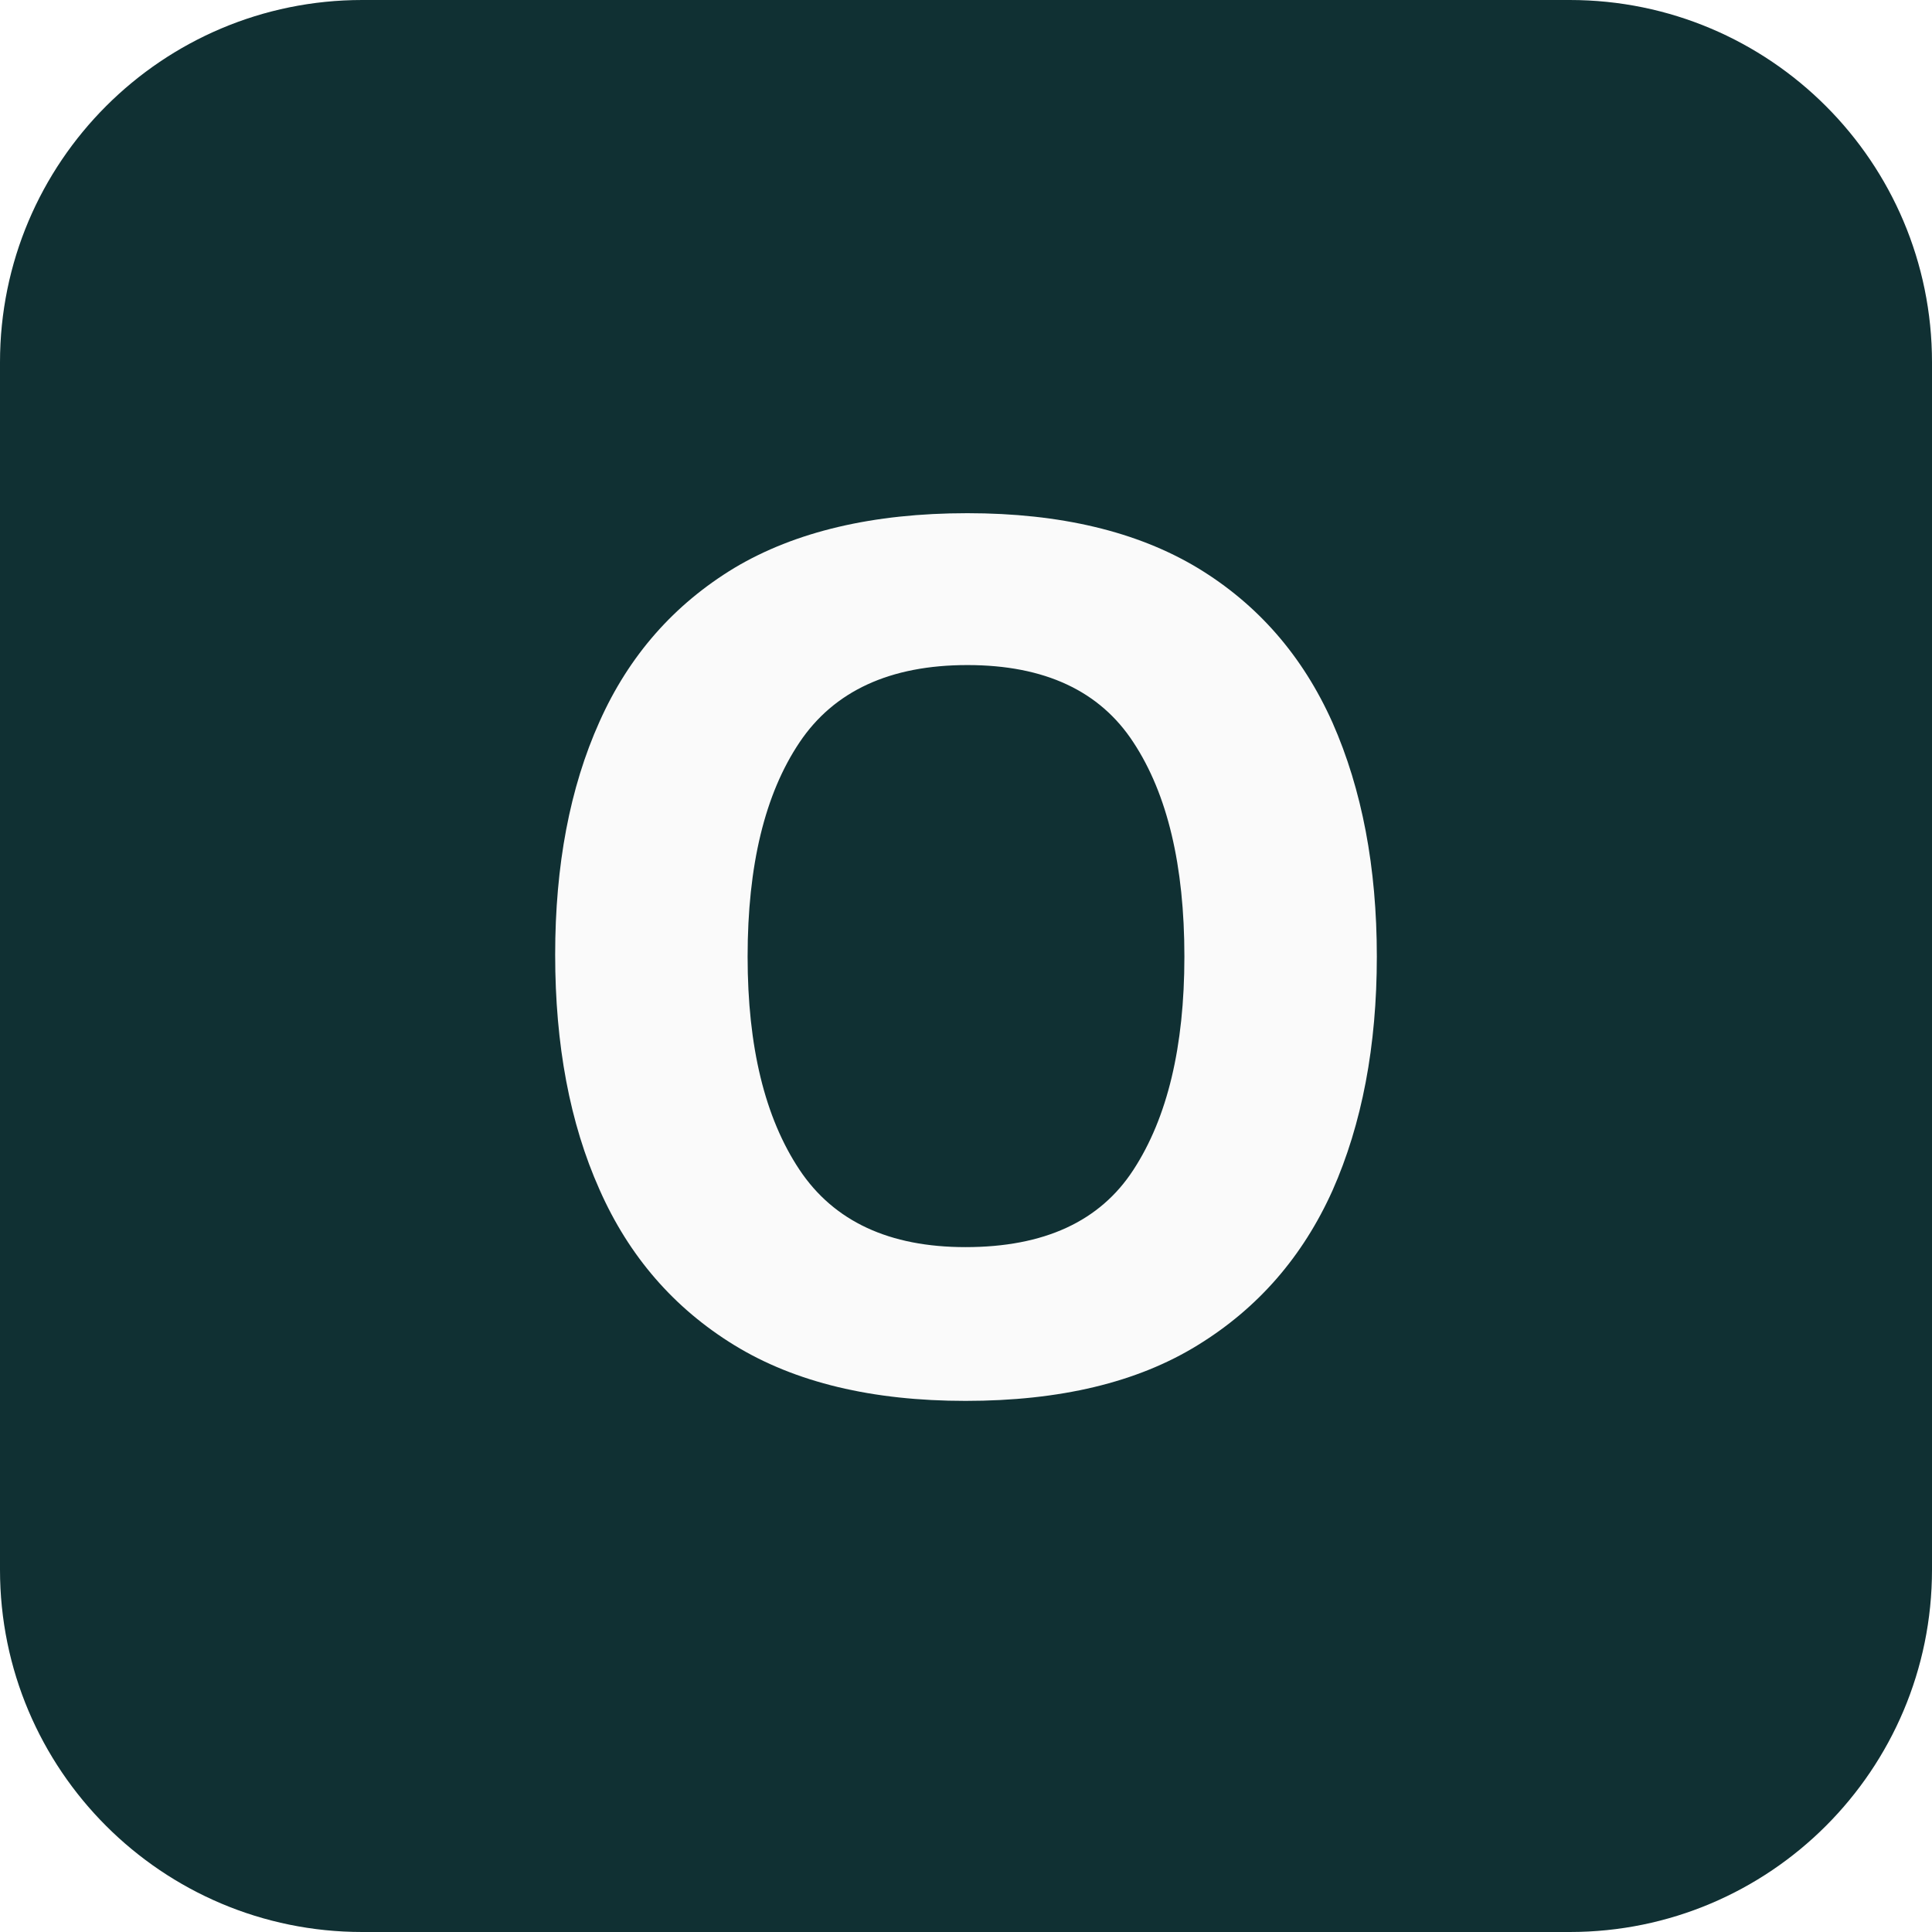
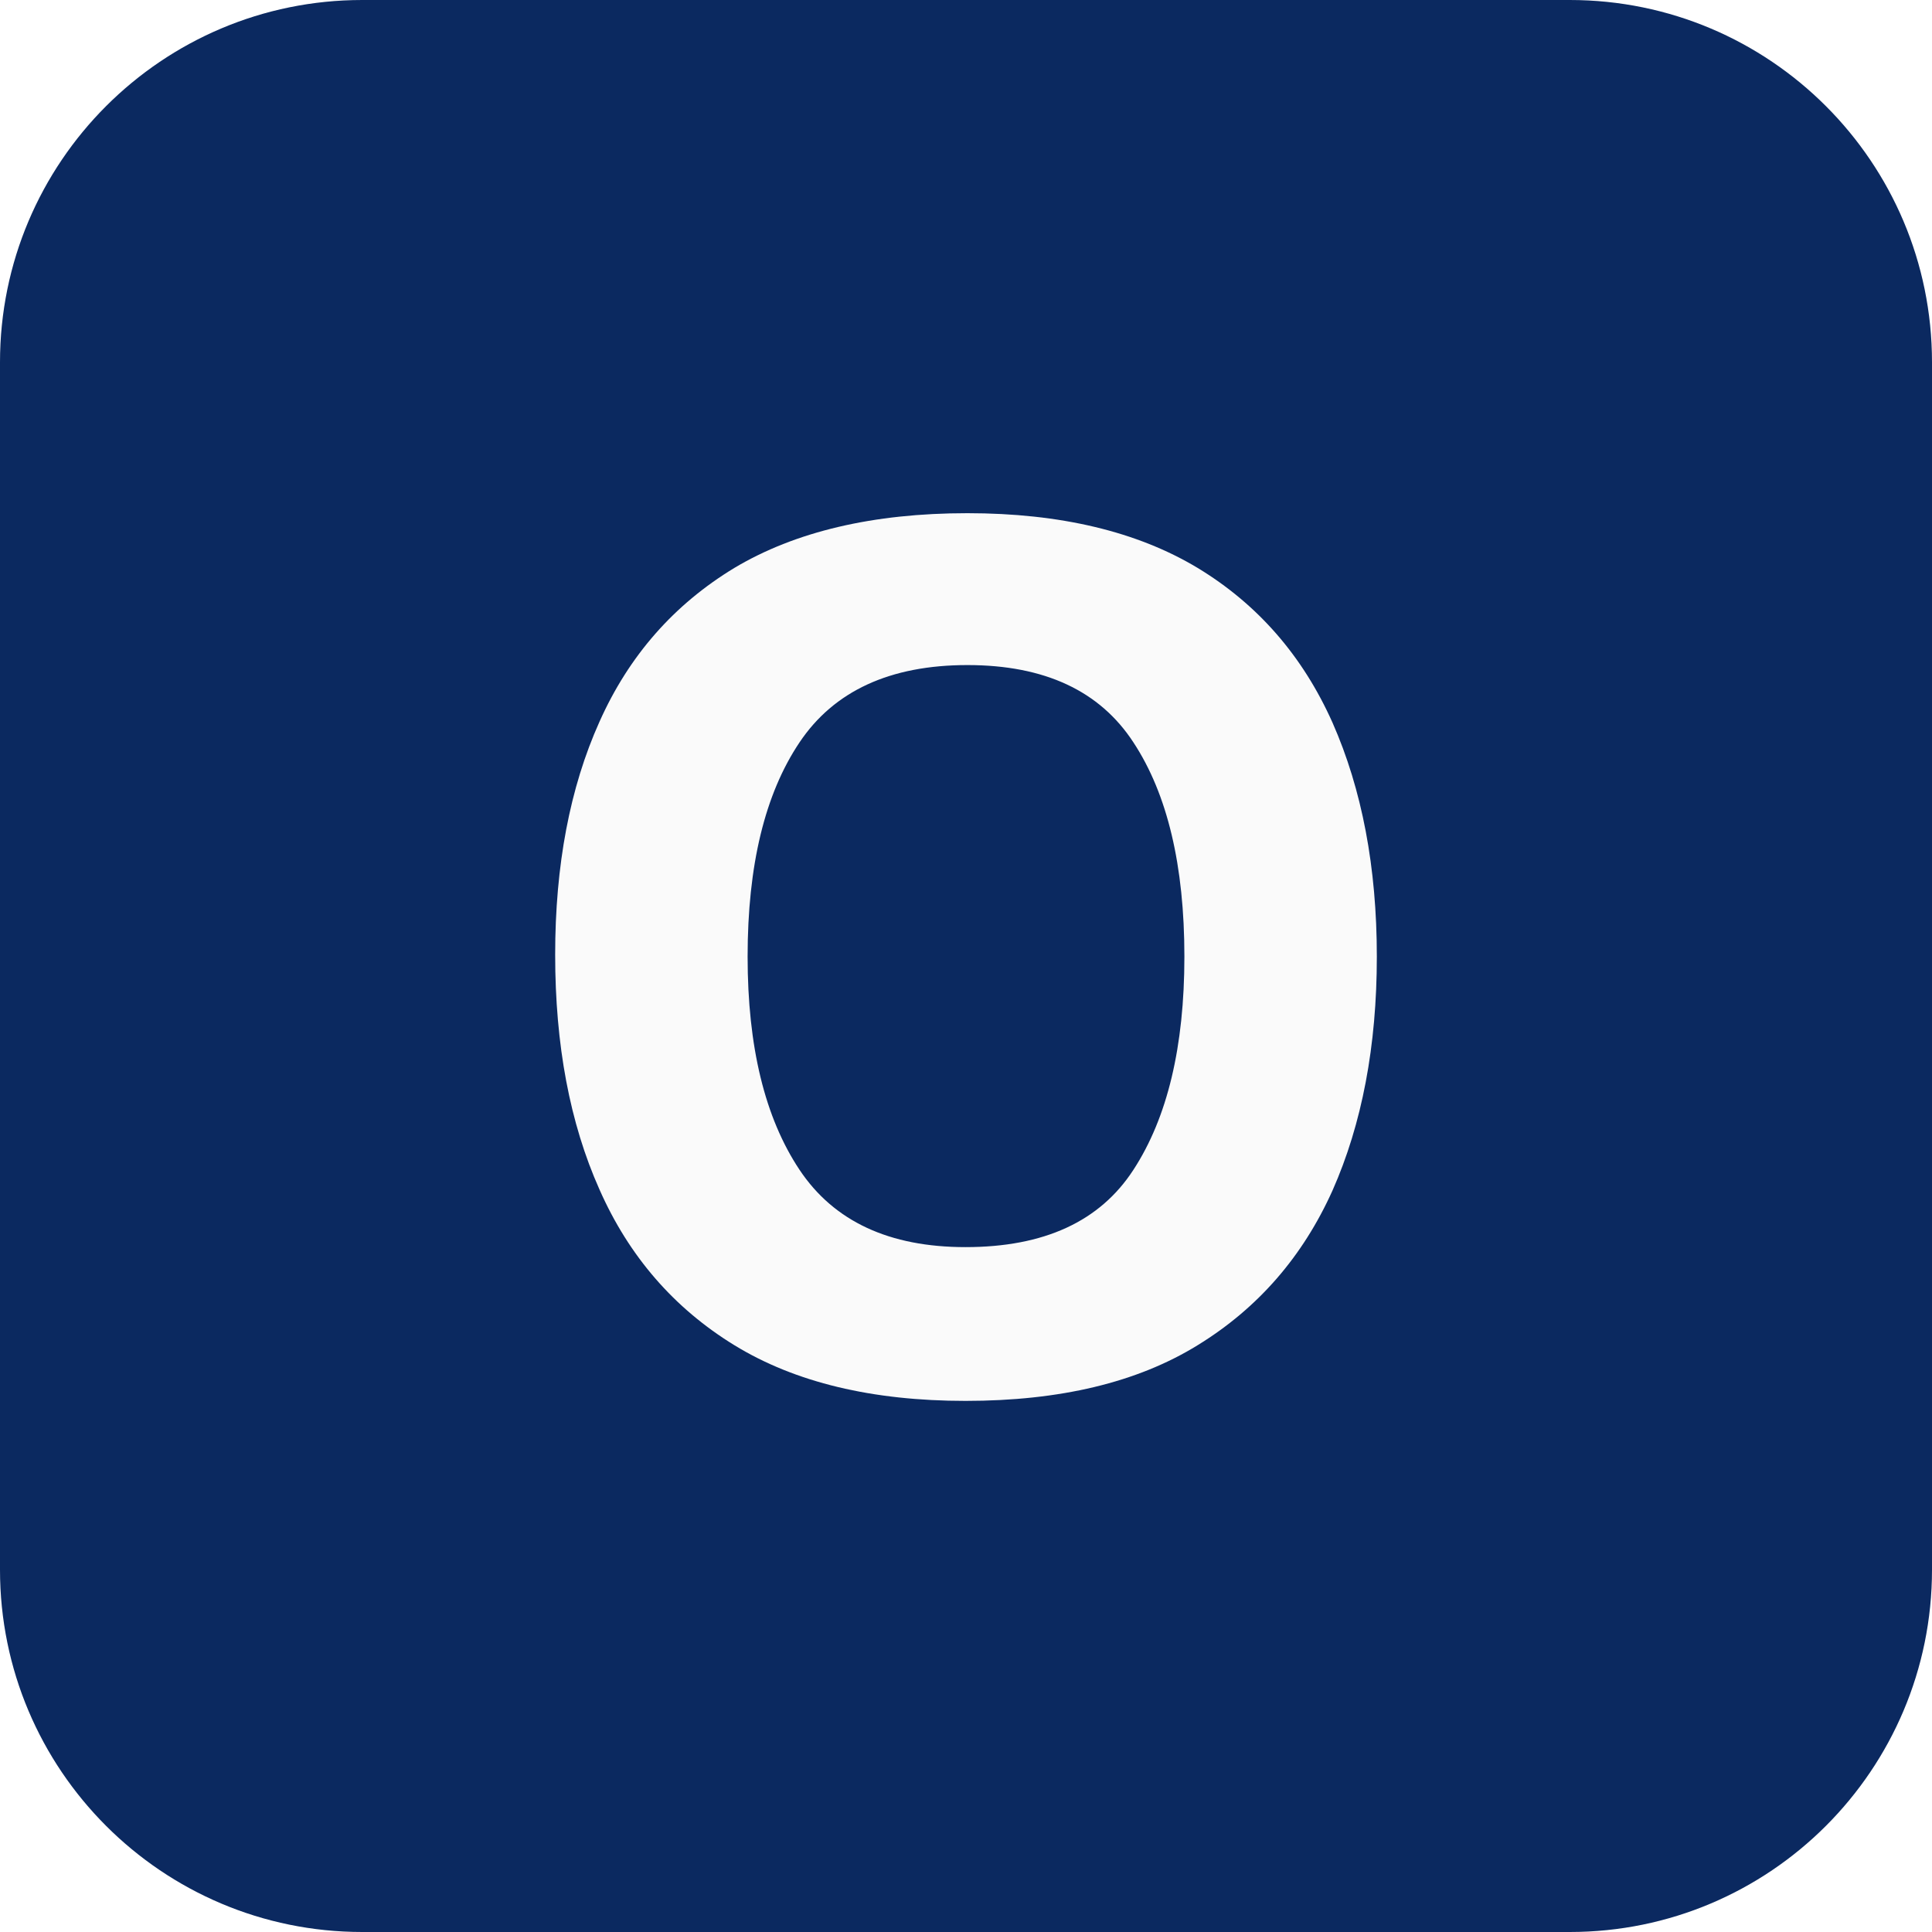
<svg xmlns="http://www.w3.org/2000/svg" width="32" height="32" viewBox="0 0 32 32">
-   <rect width="32" height="32" rx="6" fill="hsl(184, 53%, 13%)" />
+   <rect width="32" height="32" rx="6" fill="hsl(219, 80%, 21%)" />
  <text x="16" y="23" font-family="system-ui, sans-serif" font-size="20" font-weight="900" fill="#fafafa" text-anchor="middle">O</text>
</svg>
